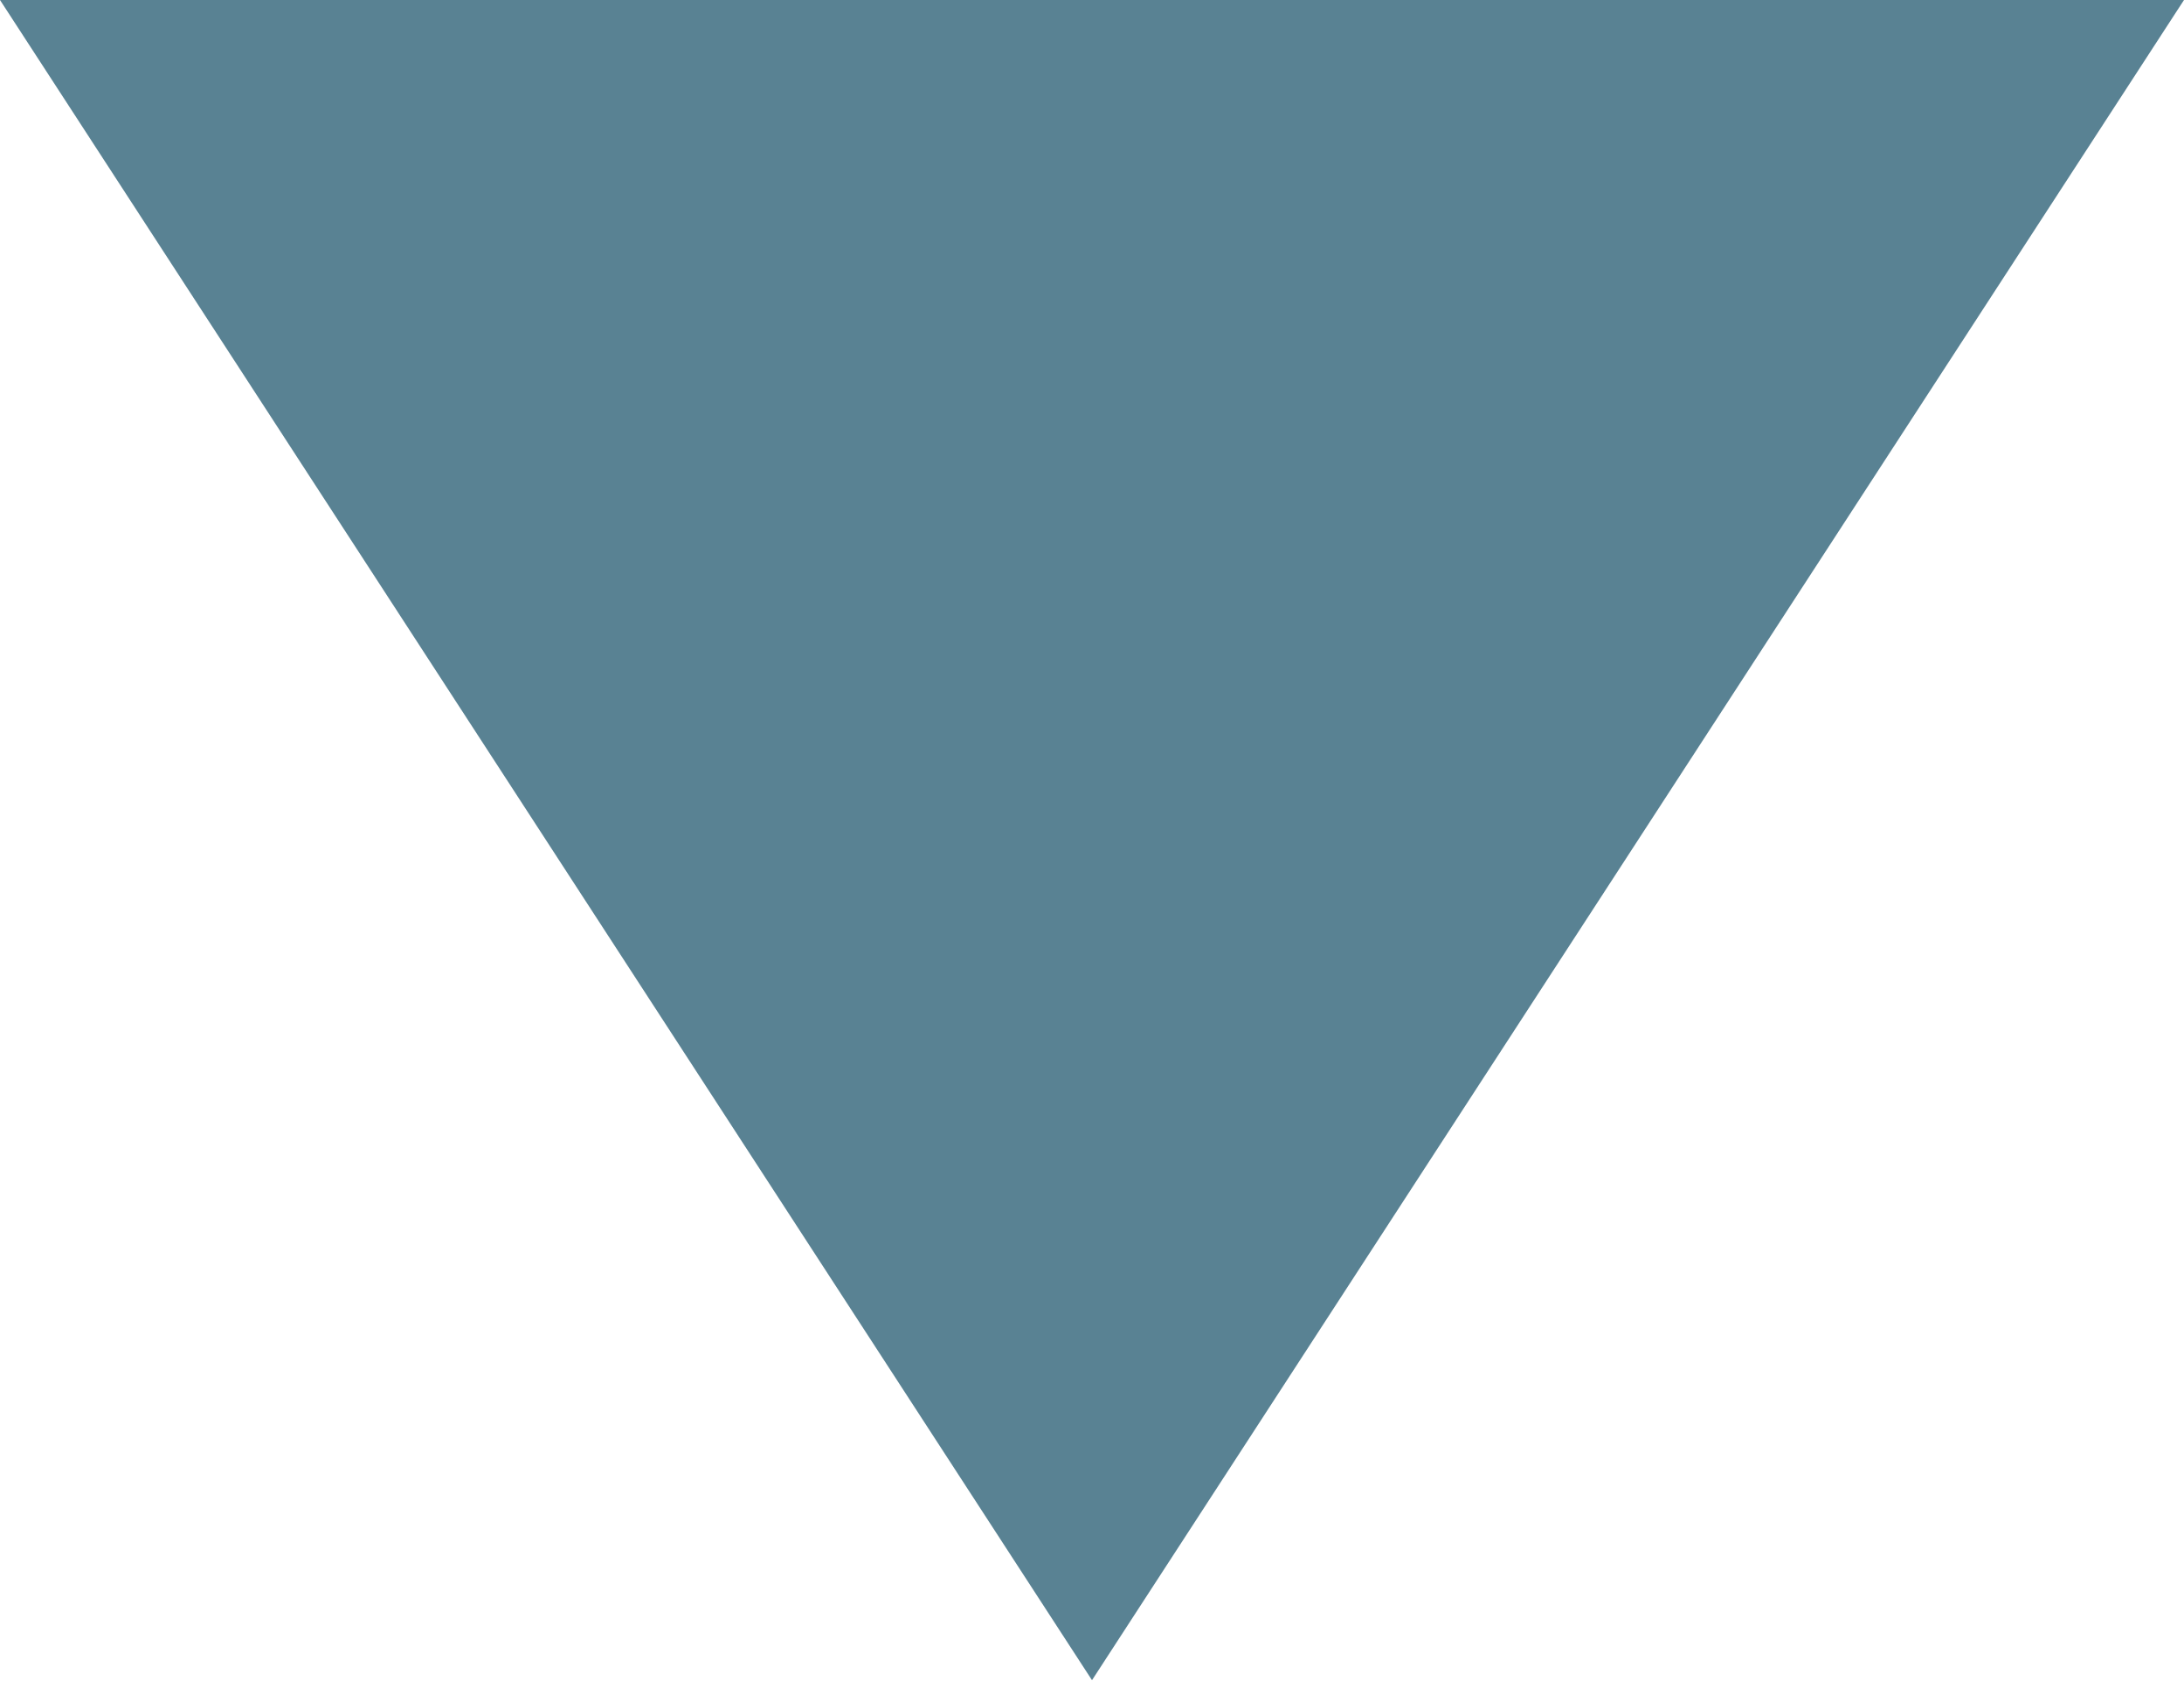
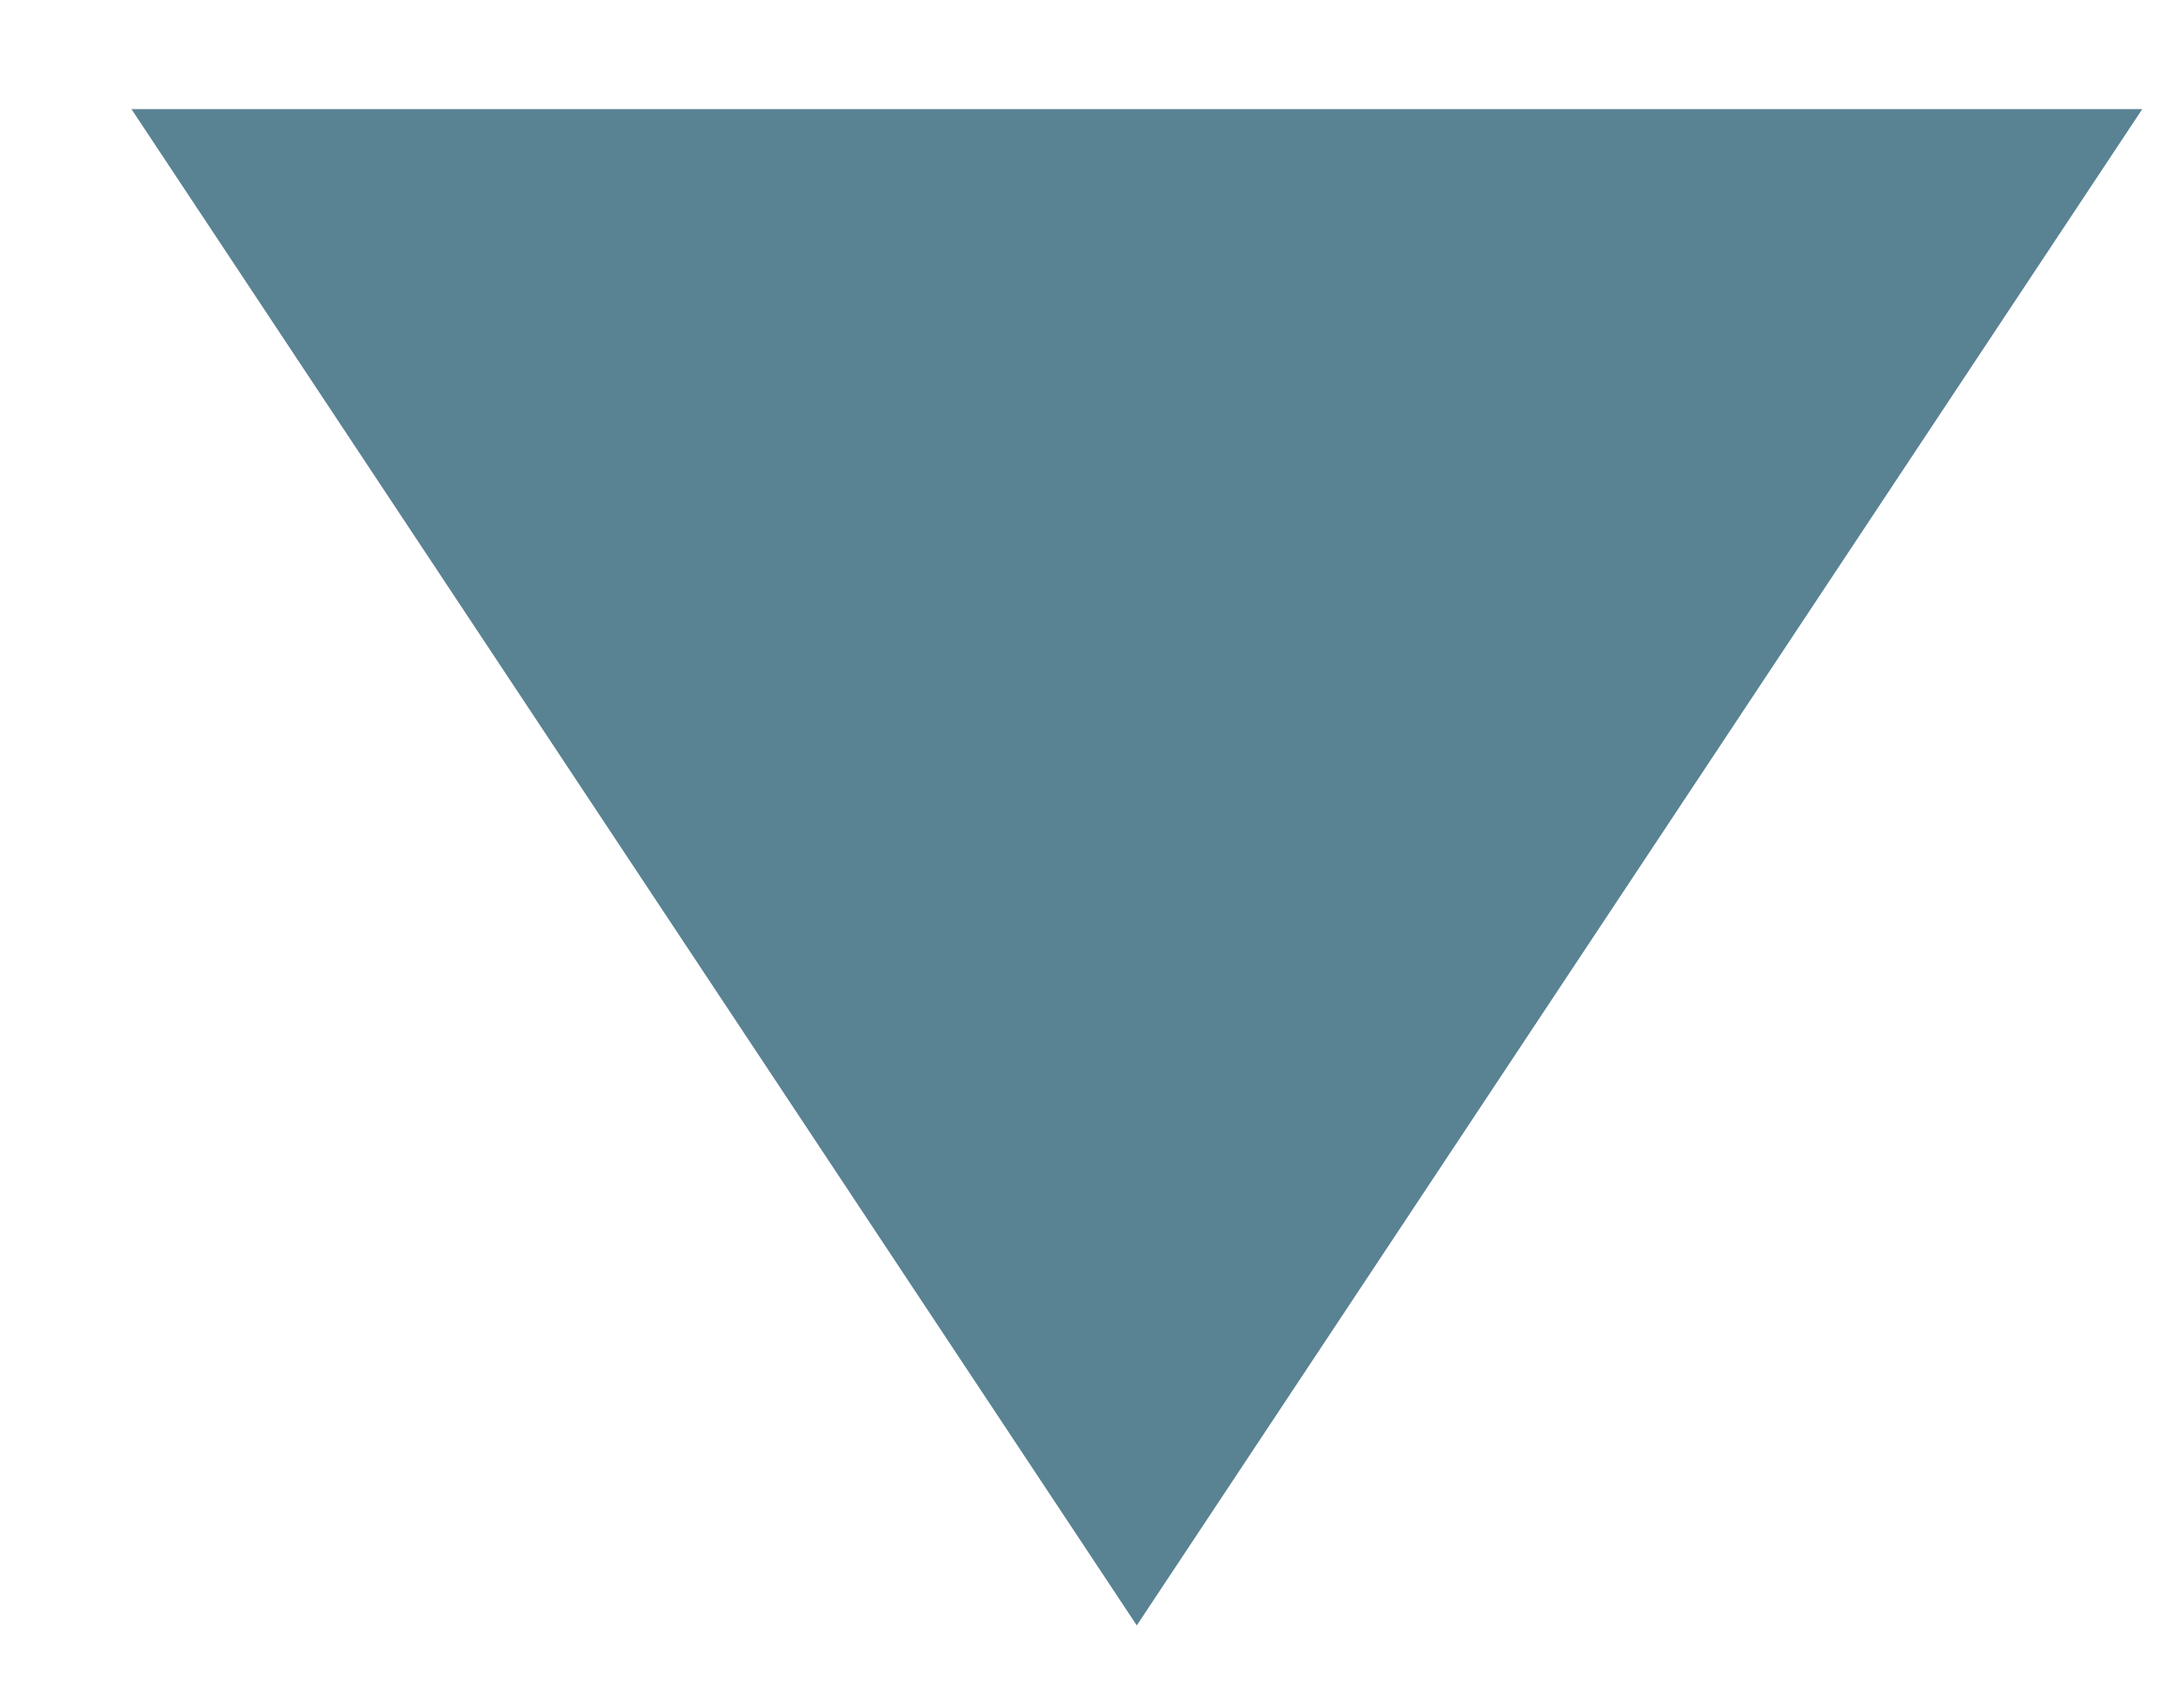
- <svg xmlns="http://www.w3.org/2000/svg" width="13px" height="10px" viewBox="0 0 13 10" version="1.1">
+ <svg xmlns="http://www.w3.org/2000/svg" width="14px" height="11px" viewBox="0 0 14 11" version="1.1">
  <g id="Page-1" stroke="none" stroke-width="1" fill="none" fill-rule="evenodd">
-     <g id="Screen-11" transform="translate(-44, -204)" fill="#598293">
+     <g id="Screen-11" transform="translate(-69, -246)" fill="#598293">
      <g id="Job-1" transform="translate(28, 193)">
-         <polygon id="Dropdown-Icon-1" points="16 11 29 11 22.5 21" />
+         <g id="File-01-group" transform="translate(22, 40)">
+           <polygon id="Dropdown-Icon-2" points="19.847 13.703 32.802 13.703 26.324 23.472" />
+         </g>
      </g>
    </g>
  </g>
</svg>
